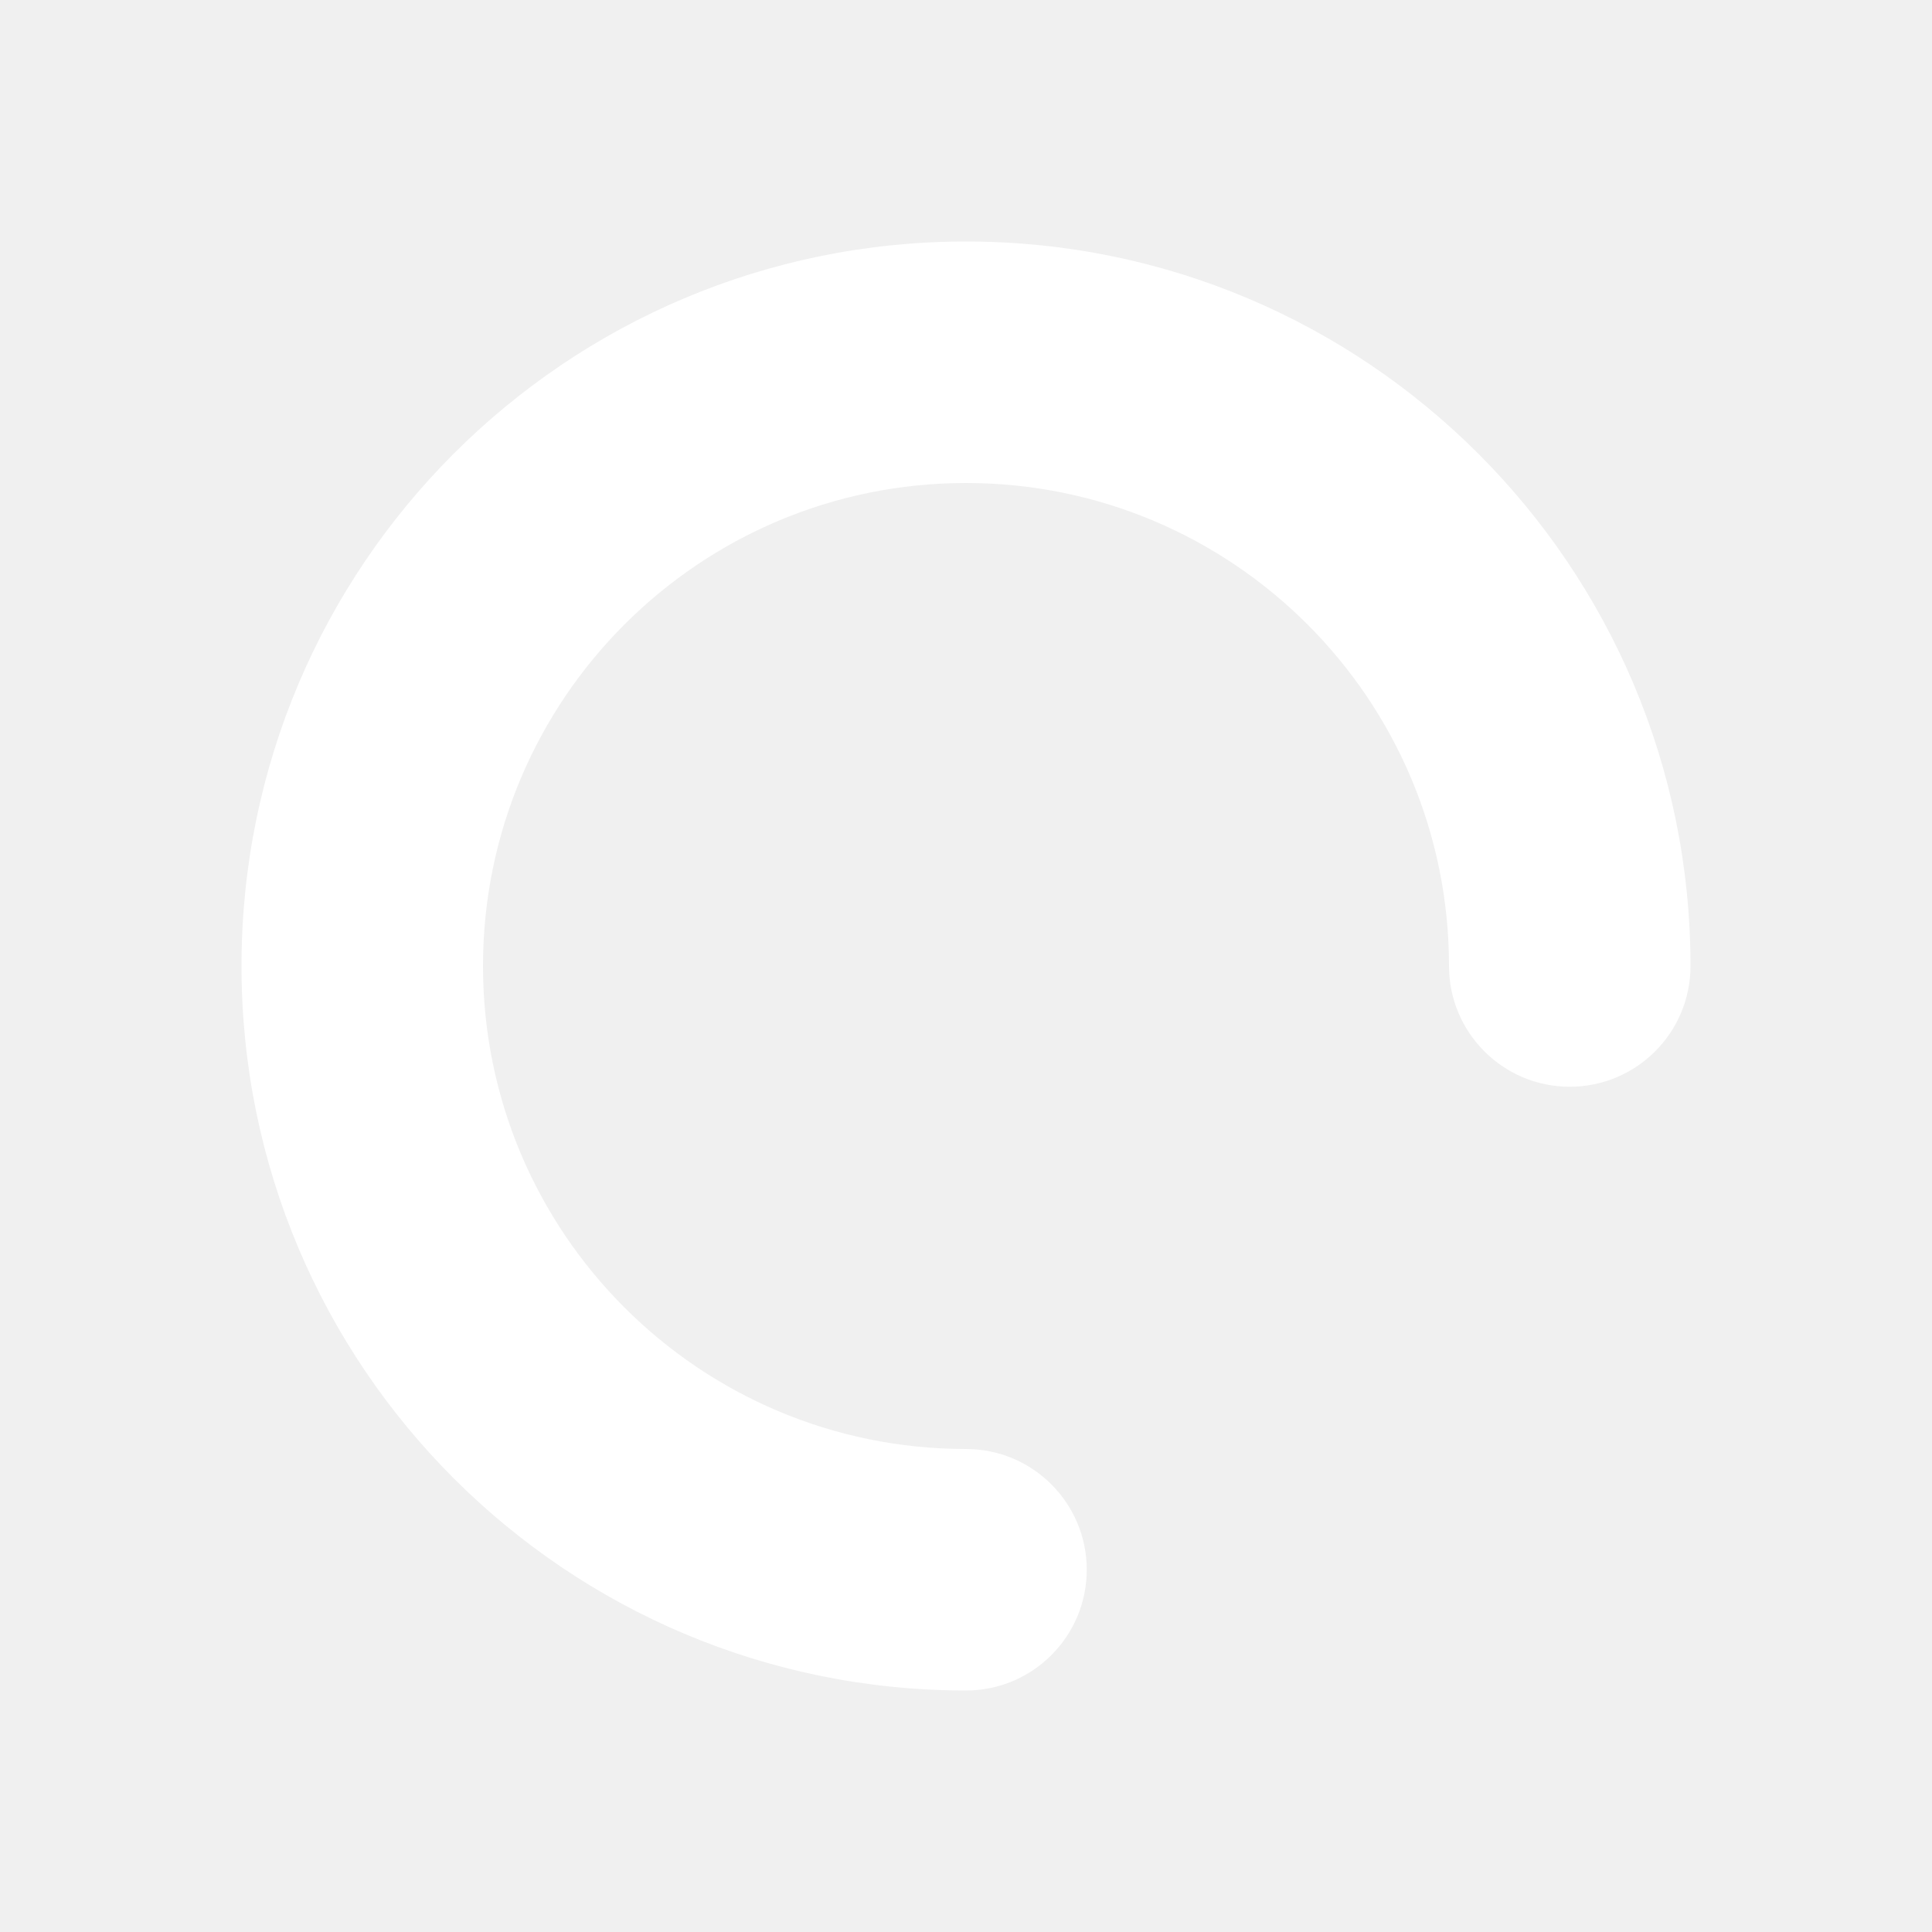
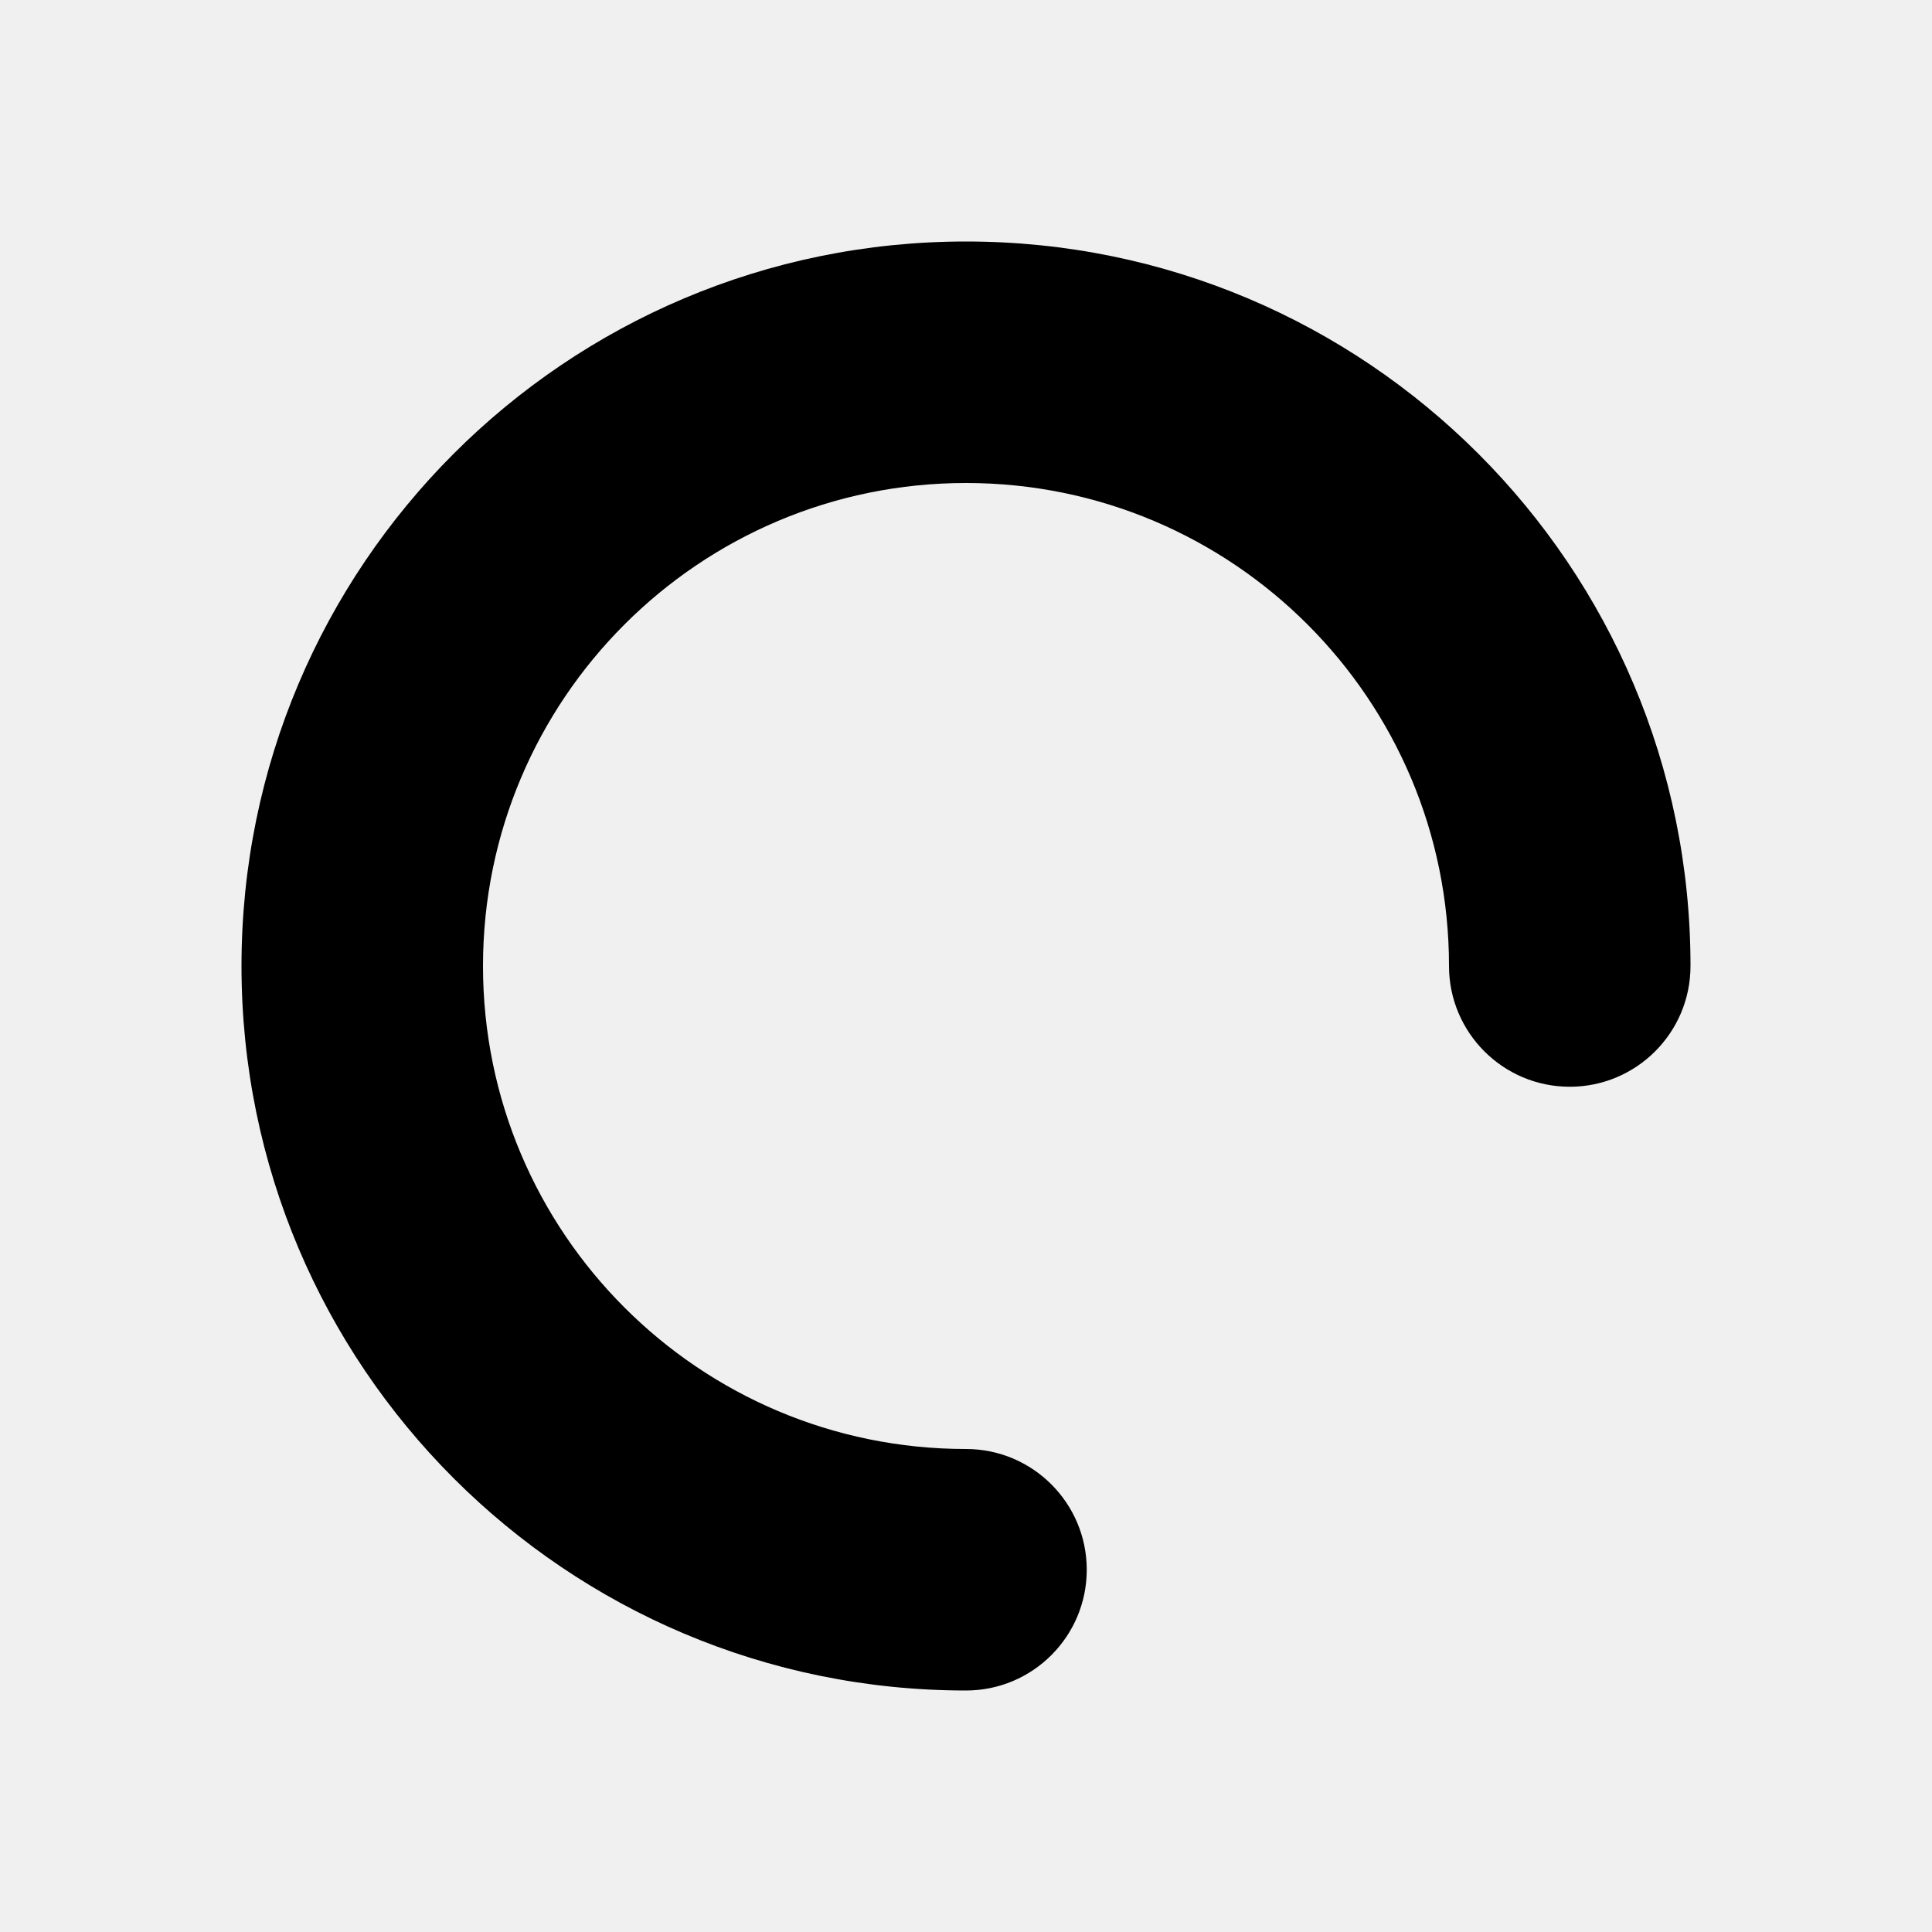
- <svg xmlns="http://www.w3.org/2000/svg" width="16" height="16" viewBox="0 0 16 16" fill="#ffffff">
+ <svg xmlns="http://www.w3.org/2000/svg" width="16" height="16" viewBox="0 0 16 16" fill="#000000">
  <path d="m8 2c-3.314 0-6 2.686-6 6 0 3.314 2.686 6 6 6 0.552 0 1-0.448 1-1s-0.448-1-1-1c-2.209 0-4-1.791-4-4s1.791-4 4-4 4 1.791 4 4c0 0.552 0.448 1 1 1s1-0.448 1-1c0-3.314-2.686-6-6-6z" />
</svg>
